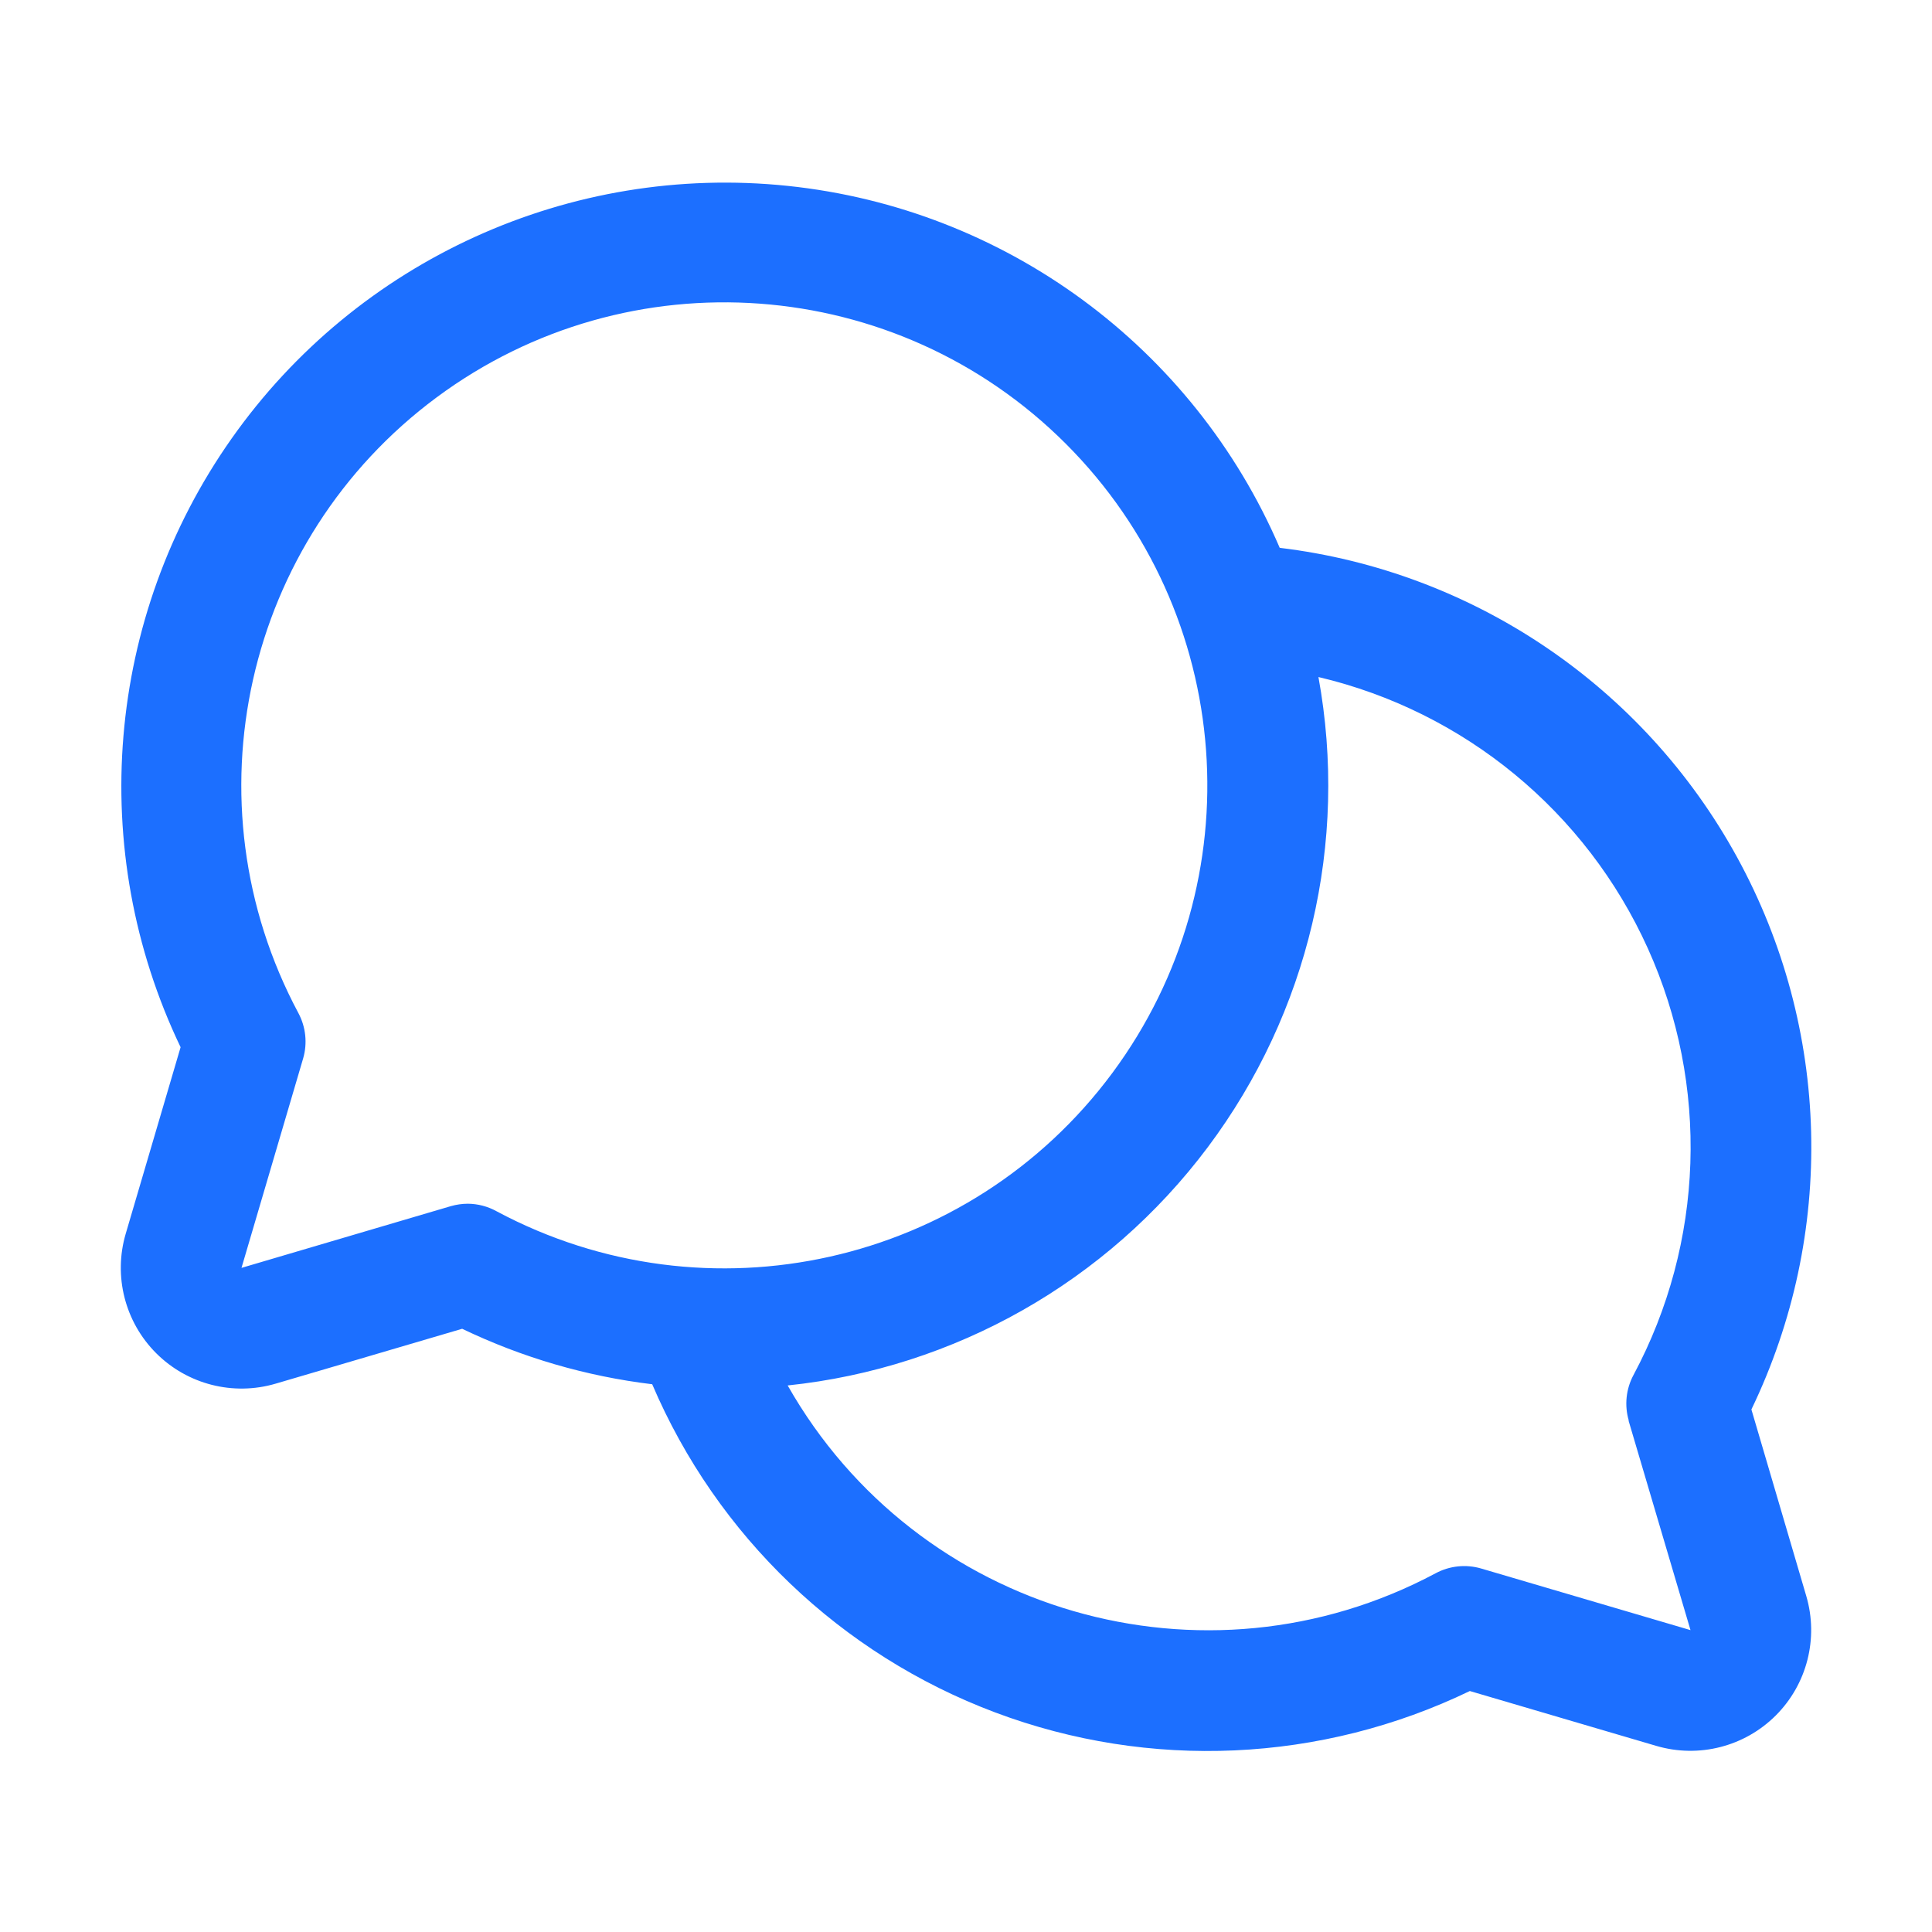
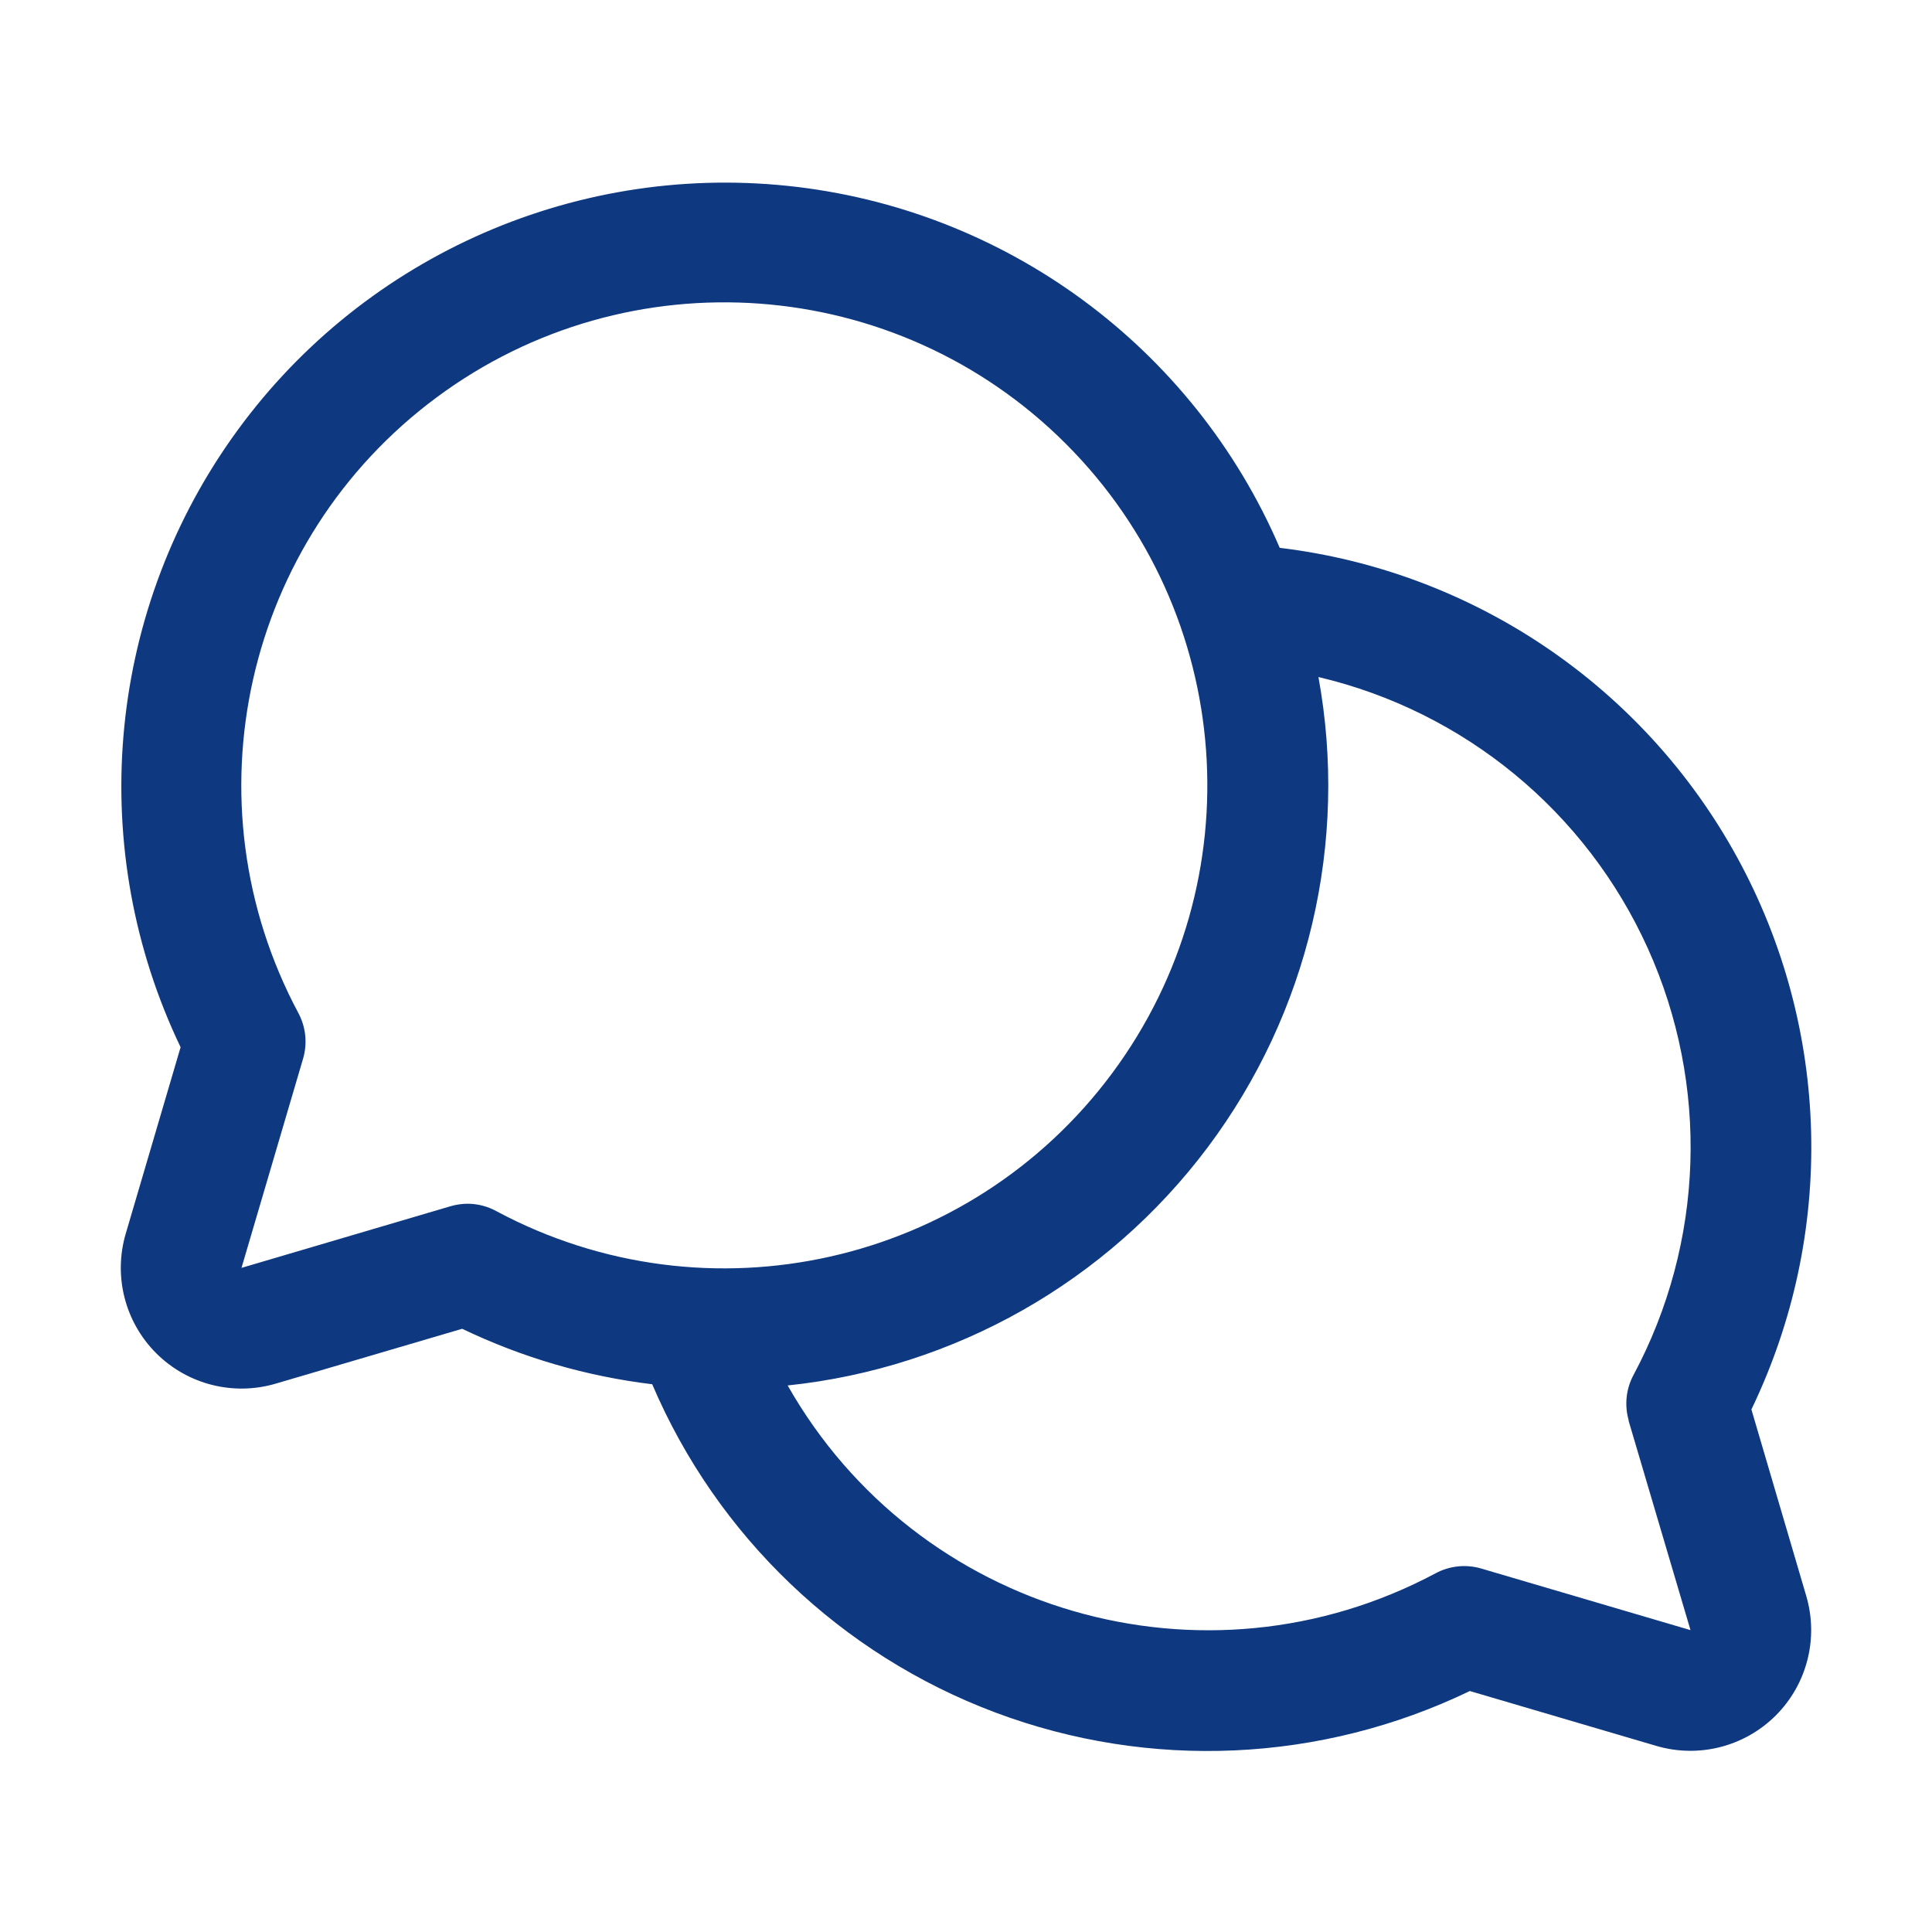
- <svg xmlns="http://www.w3.org/2000/svg" width="32" height="32" fill="#1c6fff" viewBox="0 0 256 256">
+ <svg xmlns="http://www.w3.org/2000/svg" width="32" height="32" fill="#0e3880" viewBox="0 0 256 256">
  <path d="M232.07,186.76a80,80,0,0,0-62.5-114.17A80,80,0,1,0,23.93,138.76l-7.27,24.71a16,16,0,0,0,19.87,19.87l24.71-7.27a80.39,80.39,0,0,0,25.18,7.35,80,80,0,0,0,108.34,40.65l24.71,7.27a16,16,0,0,0,19.87-19.86ZM62,159.5a8.28,8.28,0,0,0-2.26.32L32,168l8.17-27.76a8,8,0,0,0-.63-6,64,64,0,1,1,26.26,26.26A8,8,0,0,0,62,159.5Zm153.79,28.73L224,216l-27.76-8.17a8,8,0,0,0-6,.63,64.05,64.05,0,0,1-85.87-24.88A79.93,79.93,0,0,0,174.7,89.71a64,64,0,0,1,41.75,92.48A8,8,0,0,0,215.82,188.23Z" />
</svg>
